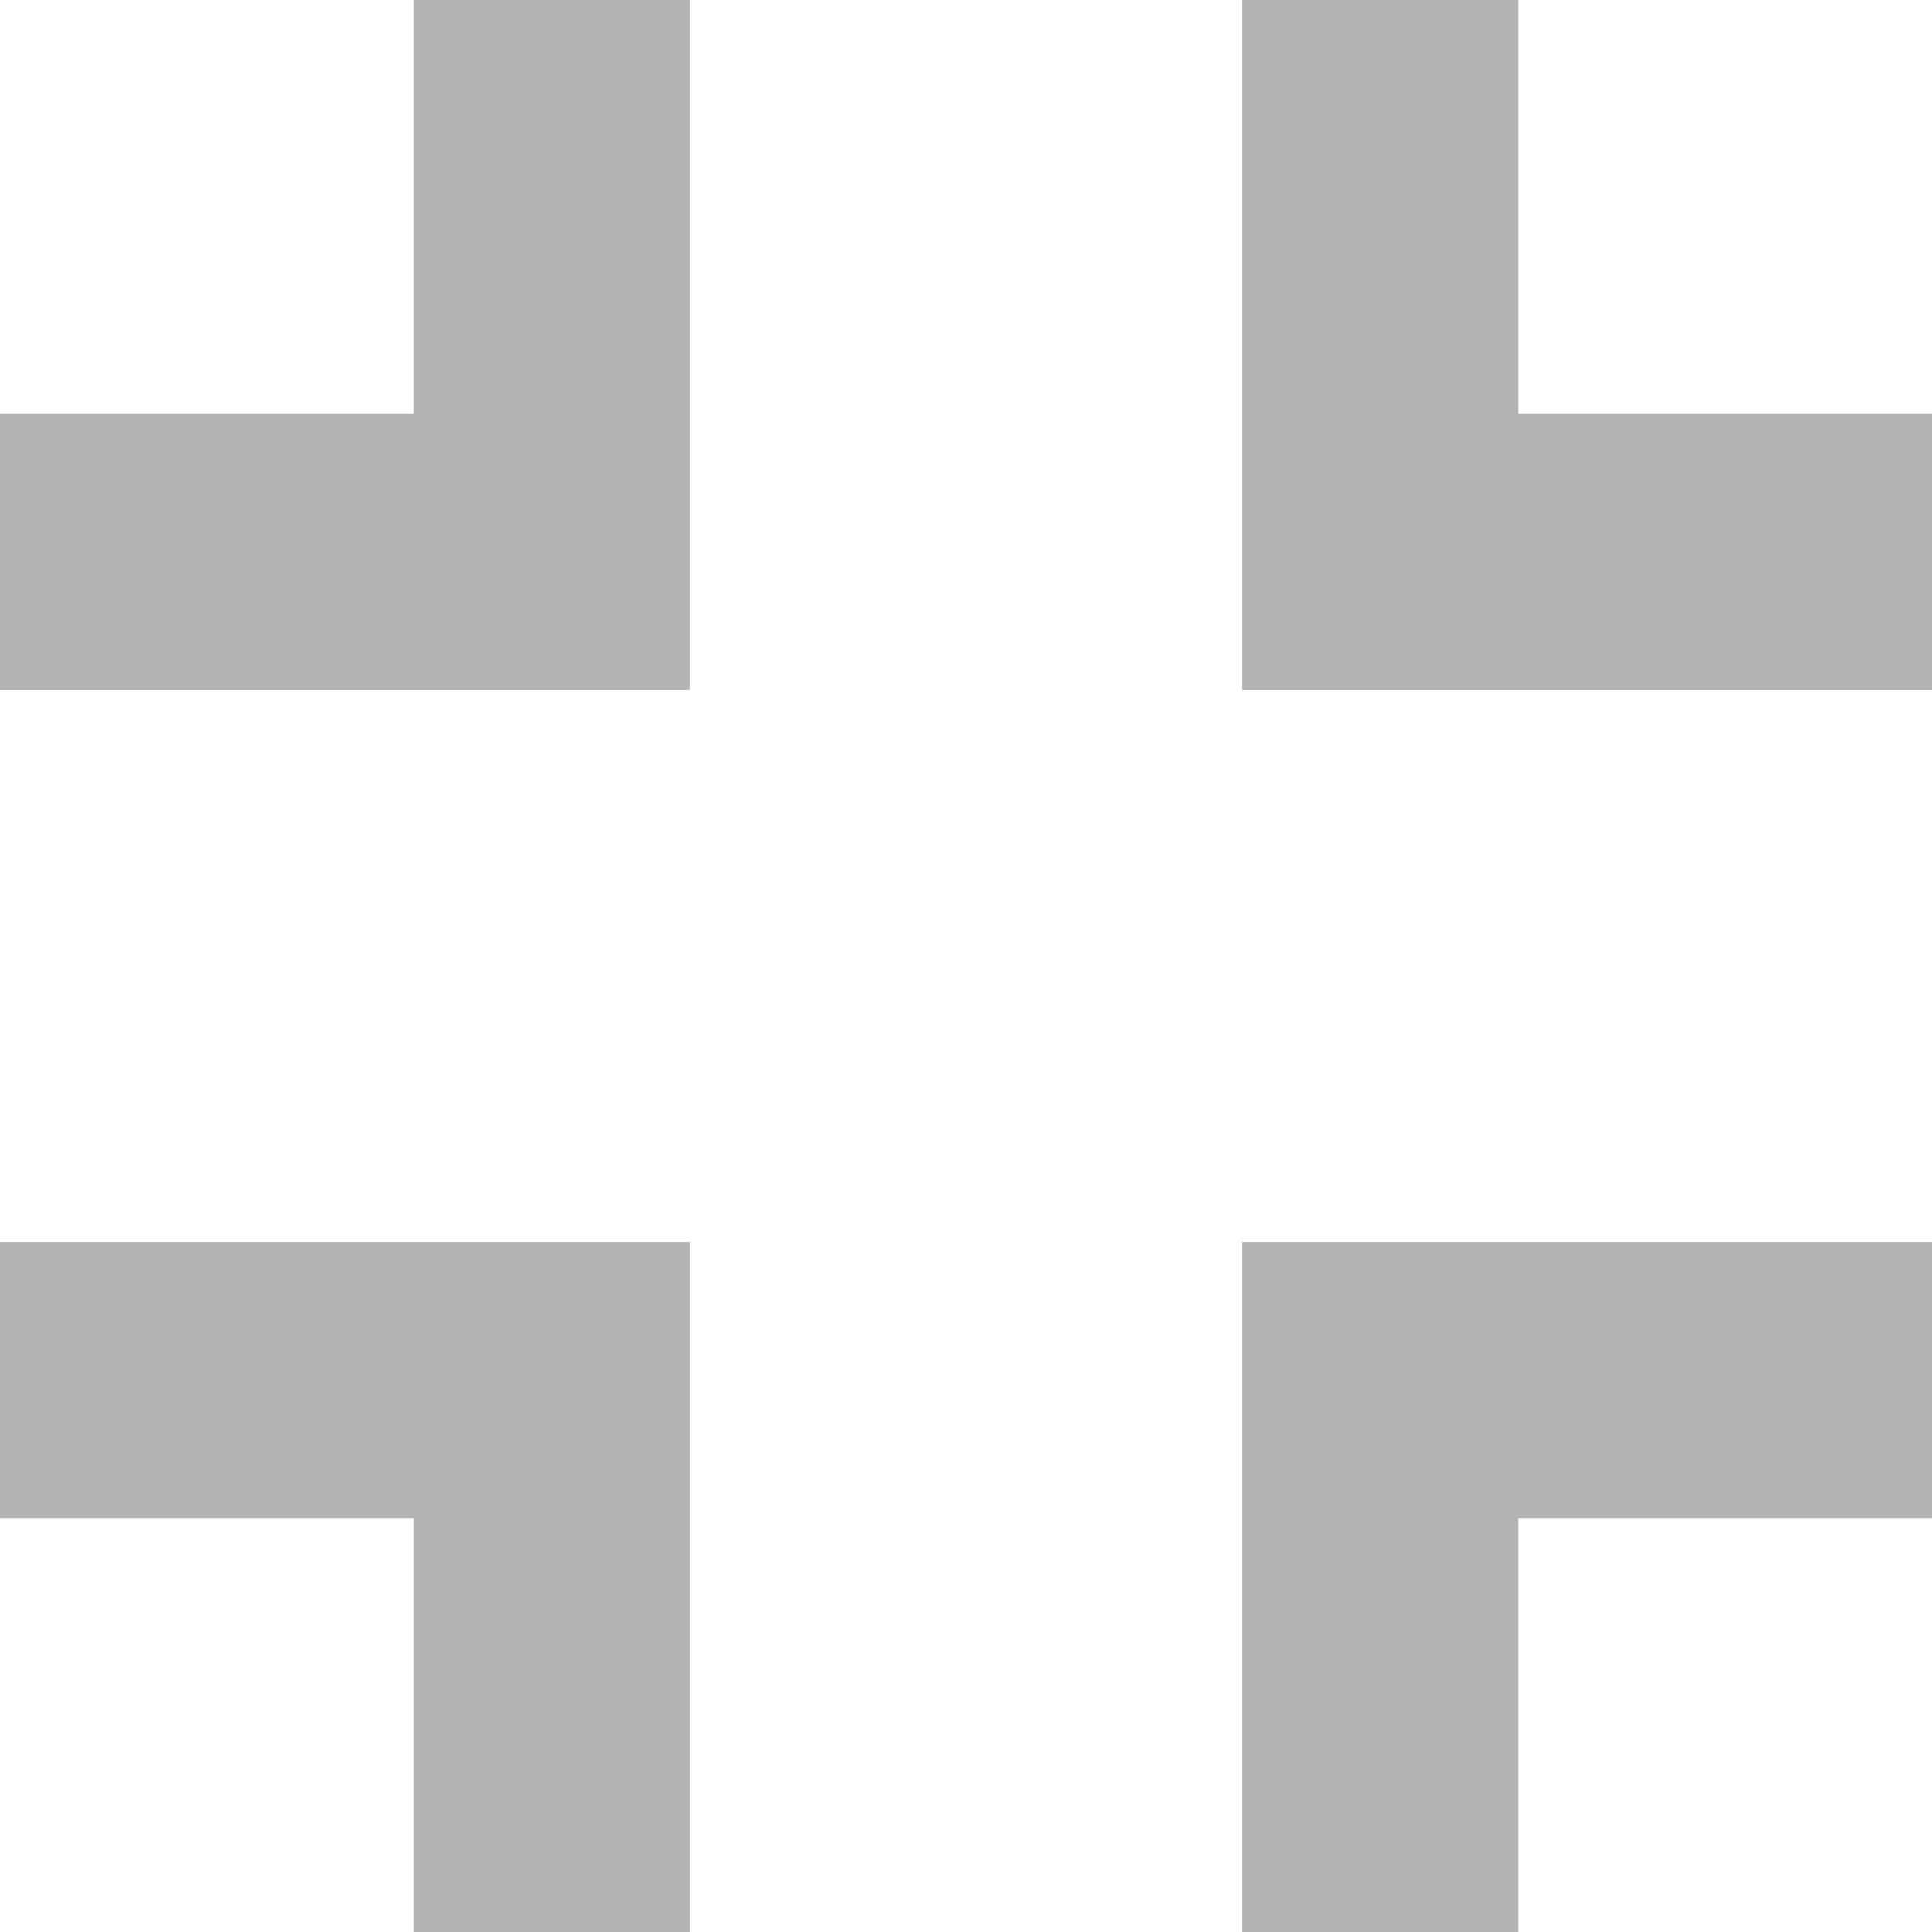
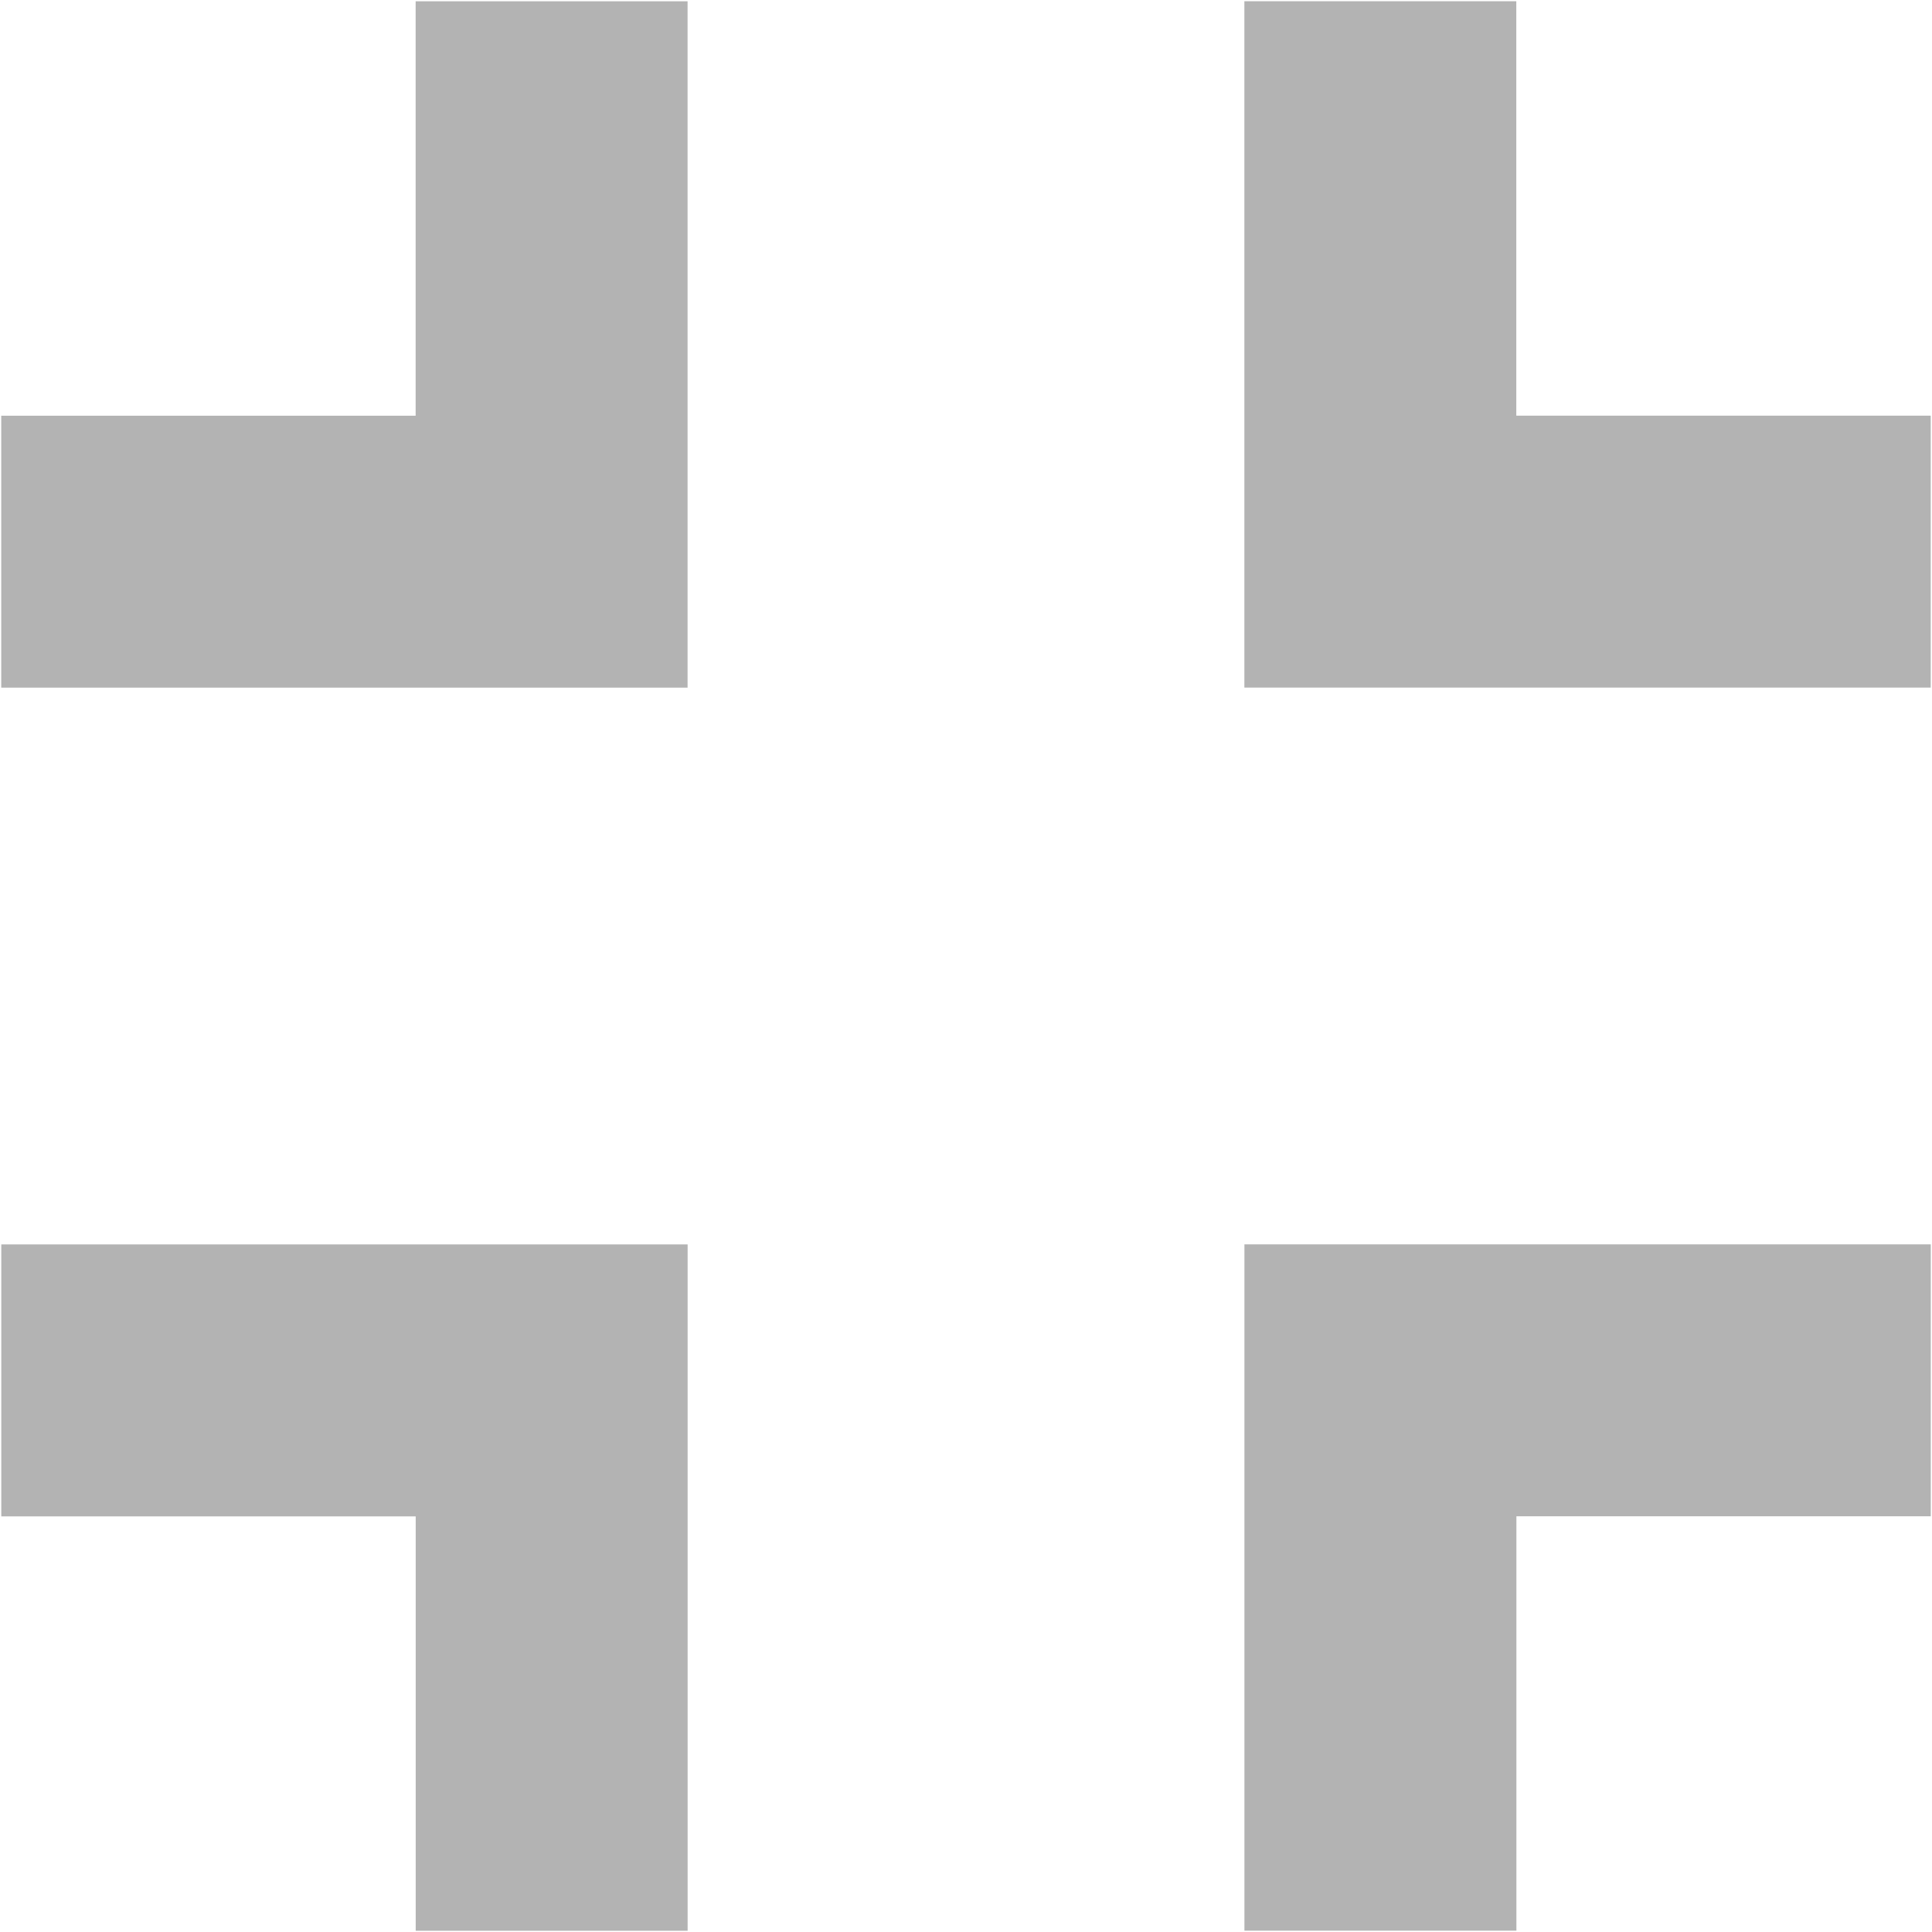
- <svg xmlns="http://www.w3.org/2000/svg" width="14px" height="14px" viewBox="0 0 14 14" version="1.1">
-   <g id="Icons" stroke="none" stroke-width="1" fill="none" fill-rule="evenodd">
-     <g id="Two-Tone" transform="translate(-649, -3437)">
-       <g id="Navigation" transform="translate(100, 3378)">
-         <g id="Two-Tone-/-Navigation-/-fullscreen_exit" transform="translate(544, 54)">
-           <g>
-             <polygon id="Path" points="0 0 24 0 24 24 0 24" />
-             <path d="M5,16 L8,16 L8,19 L10,19 L10,14 L5,14 L5,16 Z M8,8 L5,8 L5,10 L10,10 L10,5 L8,5 L8,8 Z M14,19 L16,19 L16,16 L19,16 L19,14 L14,14 L14,19 Z M16,8 L16,5 L14,5 L14,10 L19,10 L19,8 L16,8 Z" id="🔹-Primary-Color" fill="#b3b3b3" />
-           </g>
-         </g>
-       </g>
-     </g>
-   </g>
+ <svg xmlns="http://www.w3.org/2000/svg" width="36" height="36" viewBox="0 0 36 36" fill="none">
+   <path d="M28.255 7.745H35.976V12.812H23.187V0.023H28.254V7.744L28.255 7.745ZM23.188 35.976V23.187H35.977V28.254H28.256V35.975H23.189L23.188 35.976ZM7.745 7.745V0.024H12.812V12.813H0.023V7.746H7.744L7.745 7.745ZM0.024 28.255V23.188H12.813V35.977H7.746V28.256H0.025L0.024 28.255Z" fill="#B3B3B3" />
</svg>
